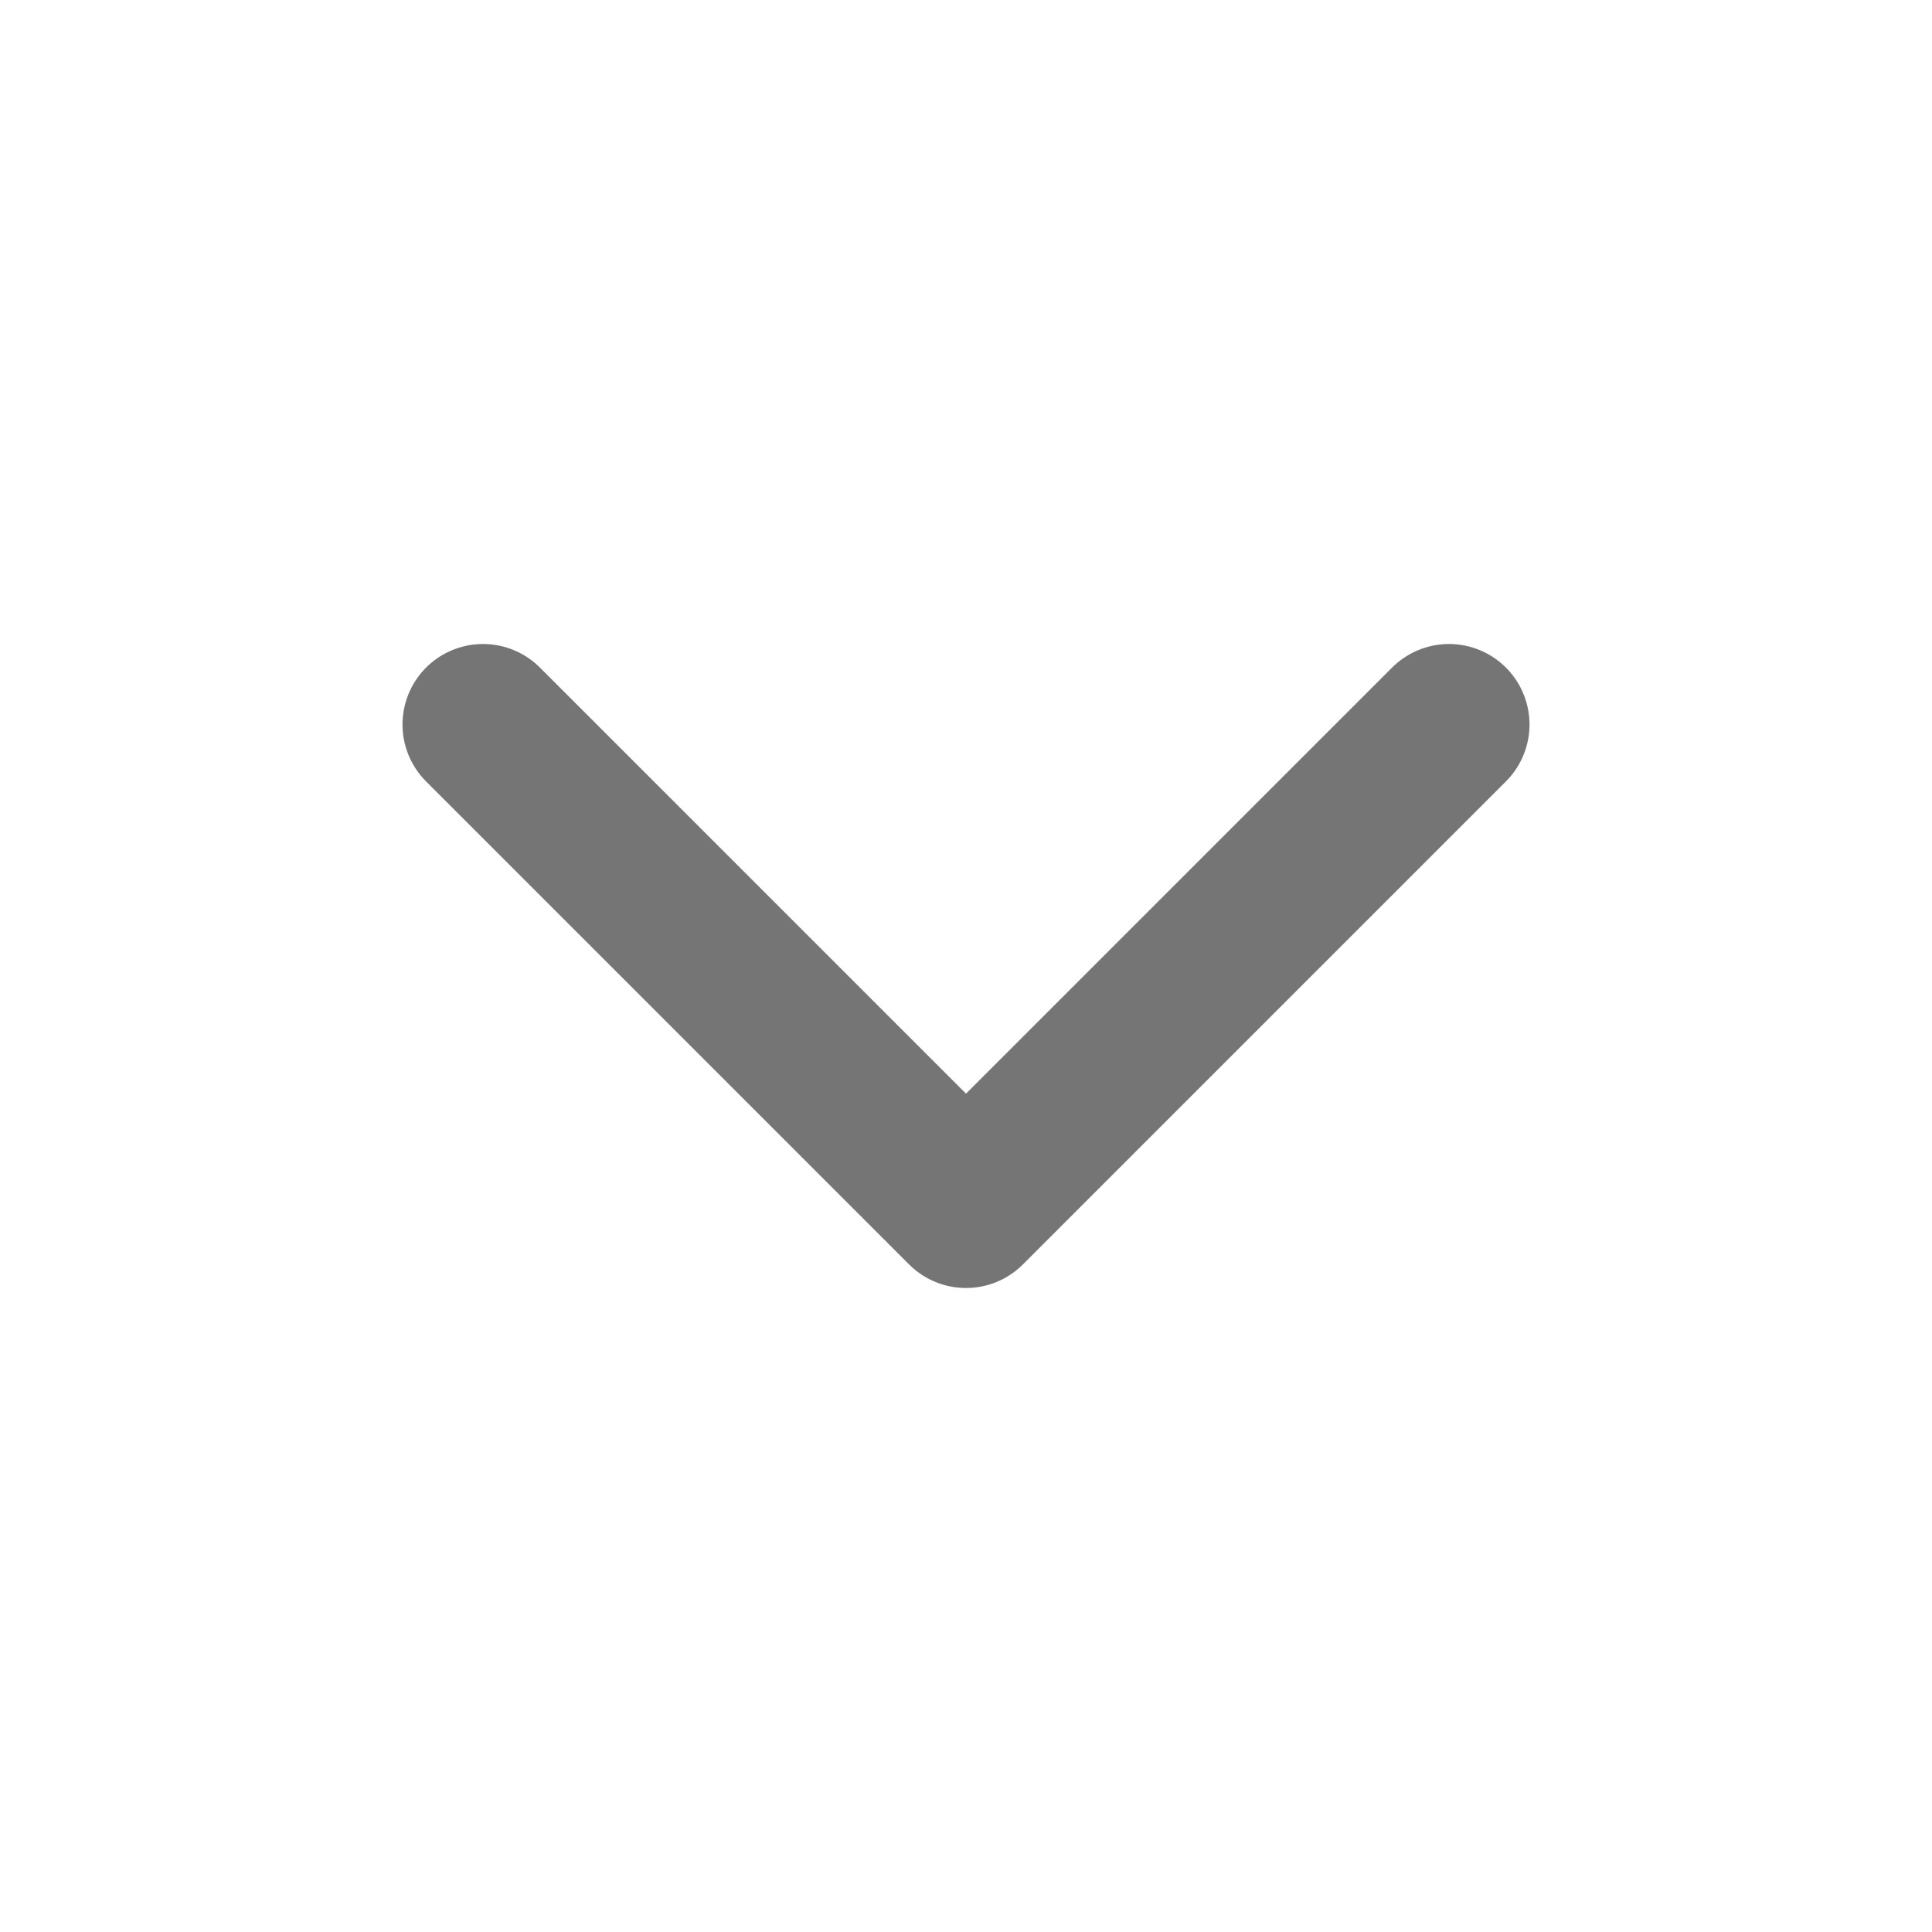
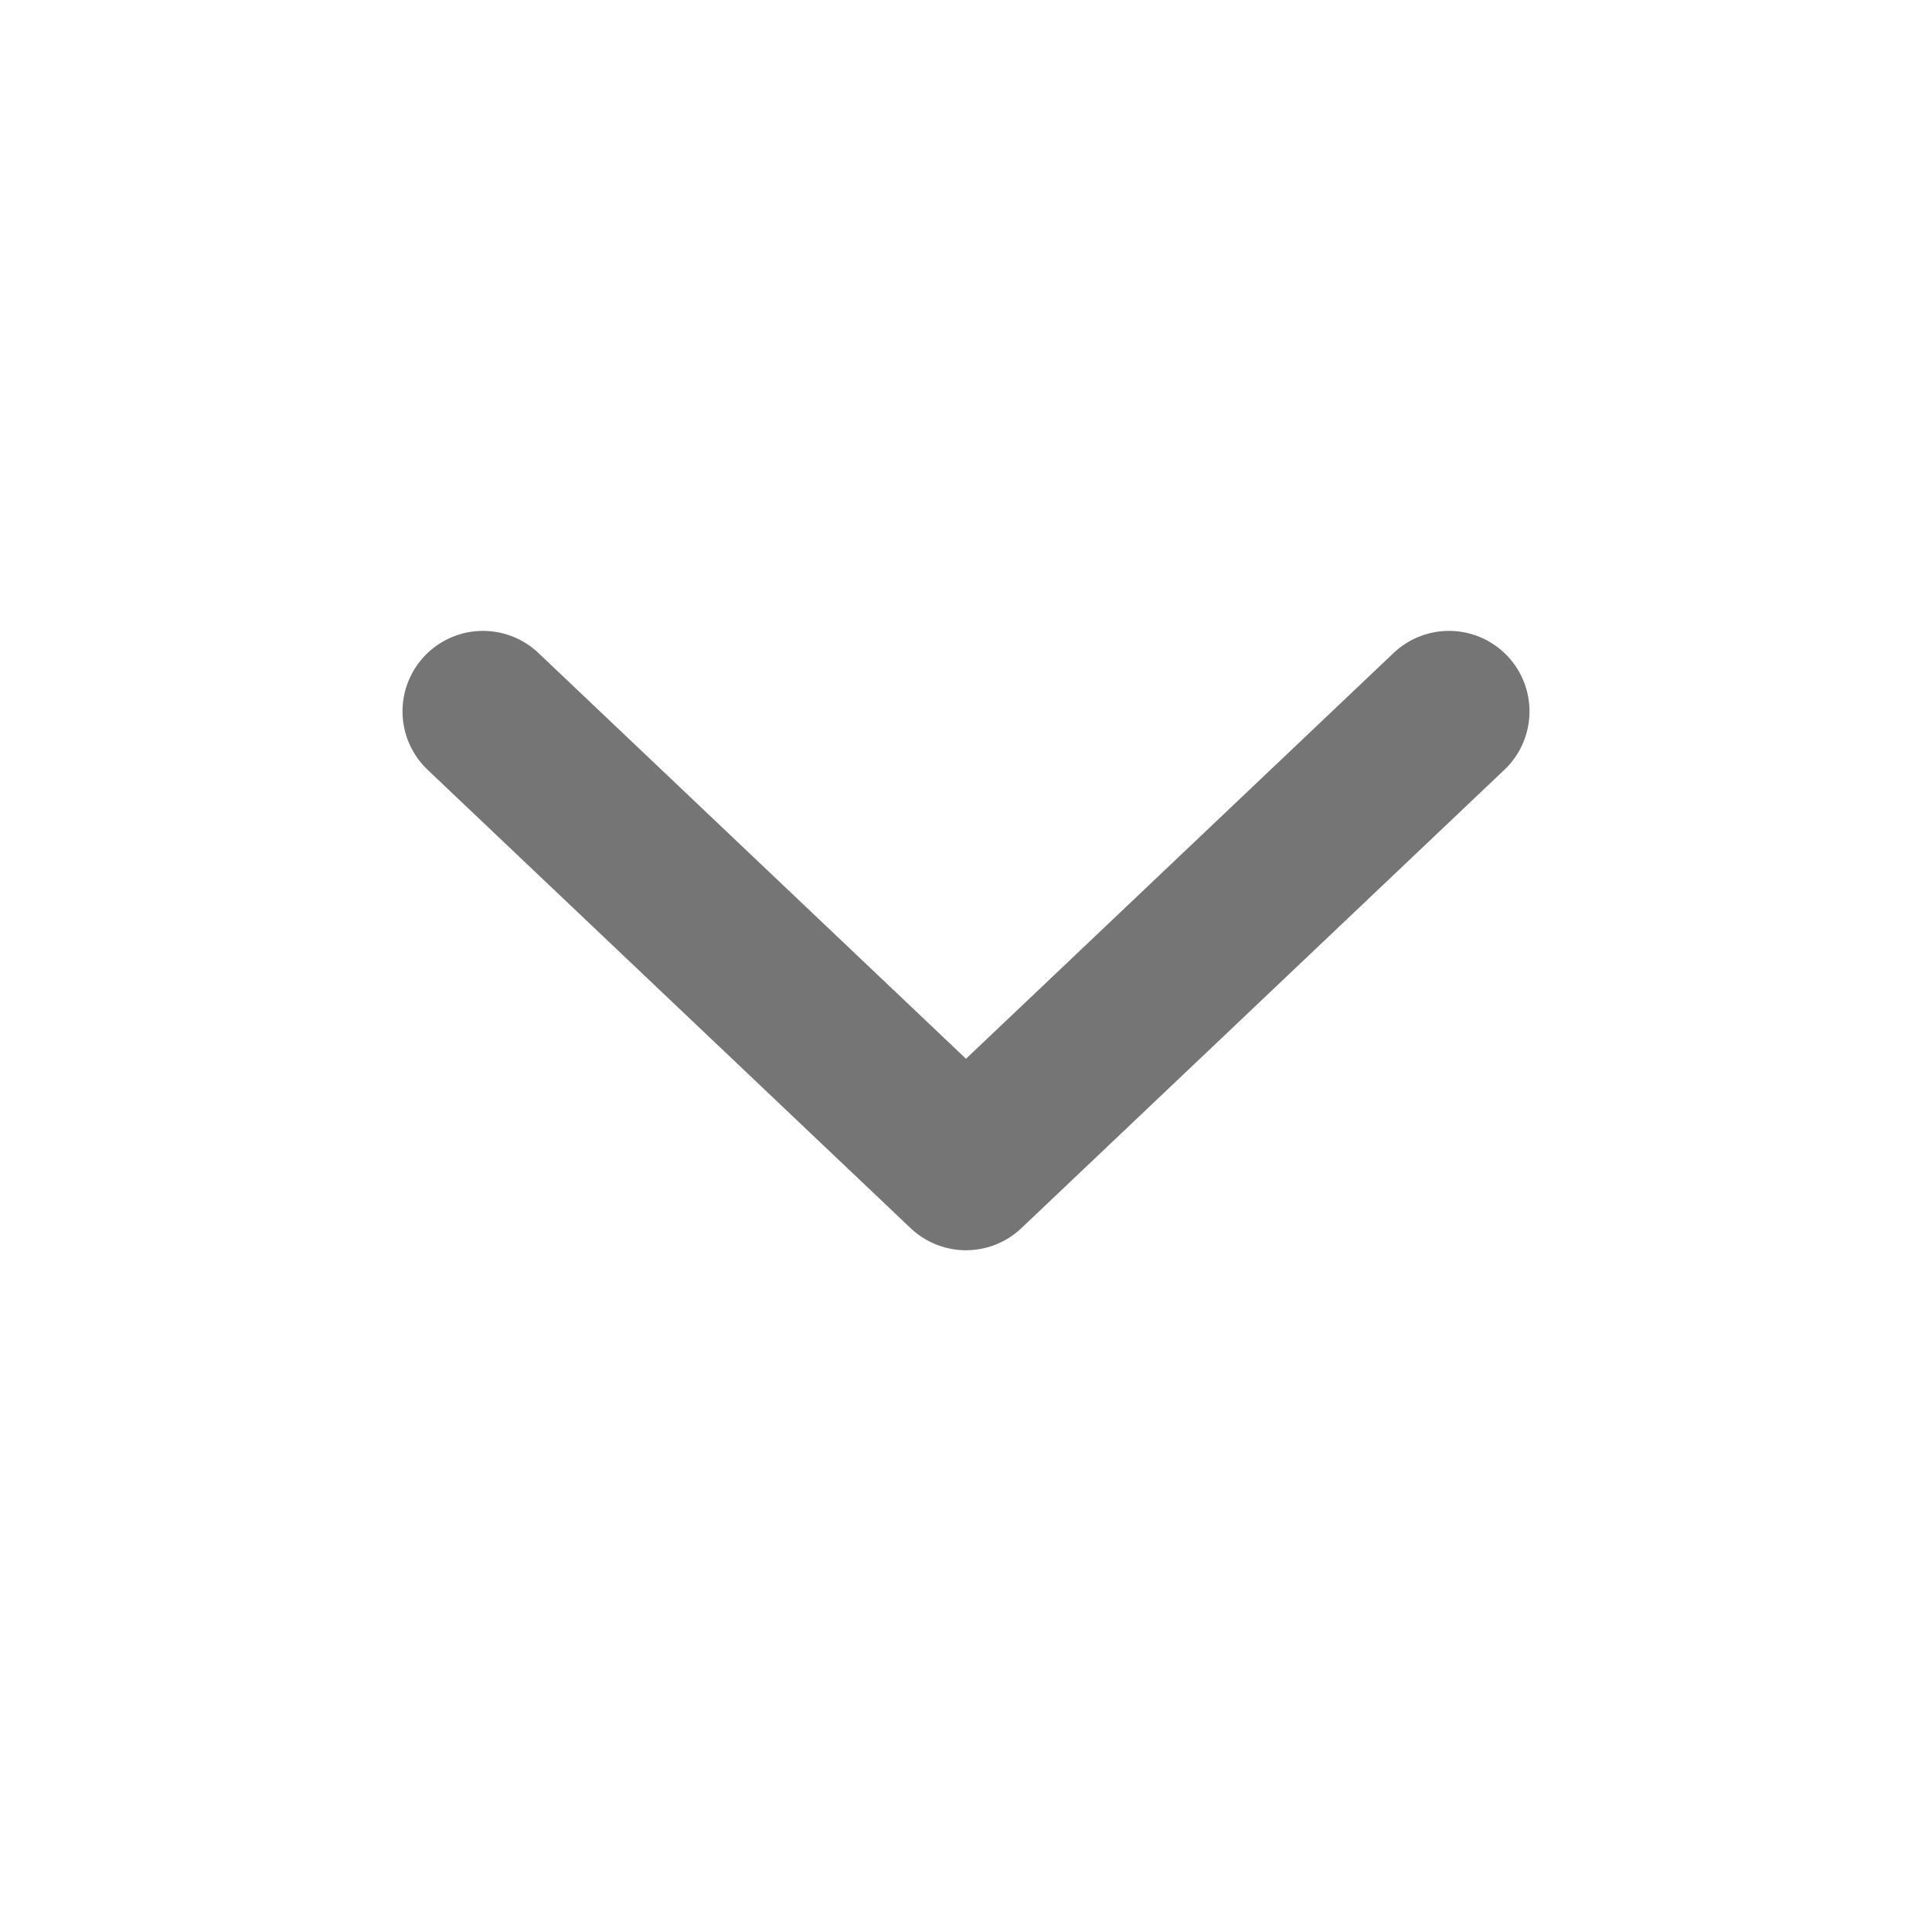
<svg xmlns="http://www.w3.org/2000/svg" width="24" height="24" viewBox="0 0 24 24" fill="none">
-   <path d="M6 9L12 15L18 9" stroke="#757575" stroke-width="2" stroke-linecap="round" stroke-linejoin="round" />
+   <path d="M6 8.837L12 14.531L18 8.837" stroke="#757575" stroke-width="2" stroke-linecap="round" stroke-linejoin="round" />
</svg>
